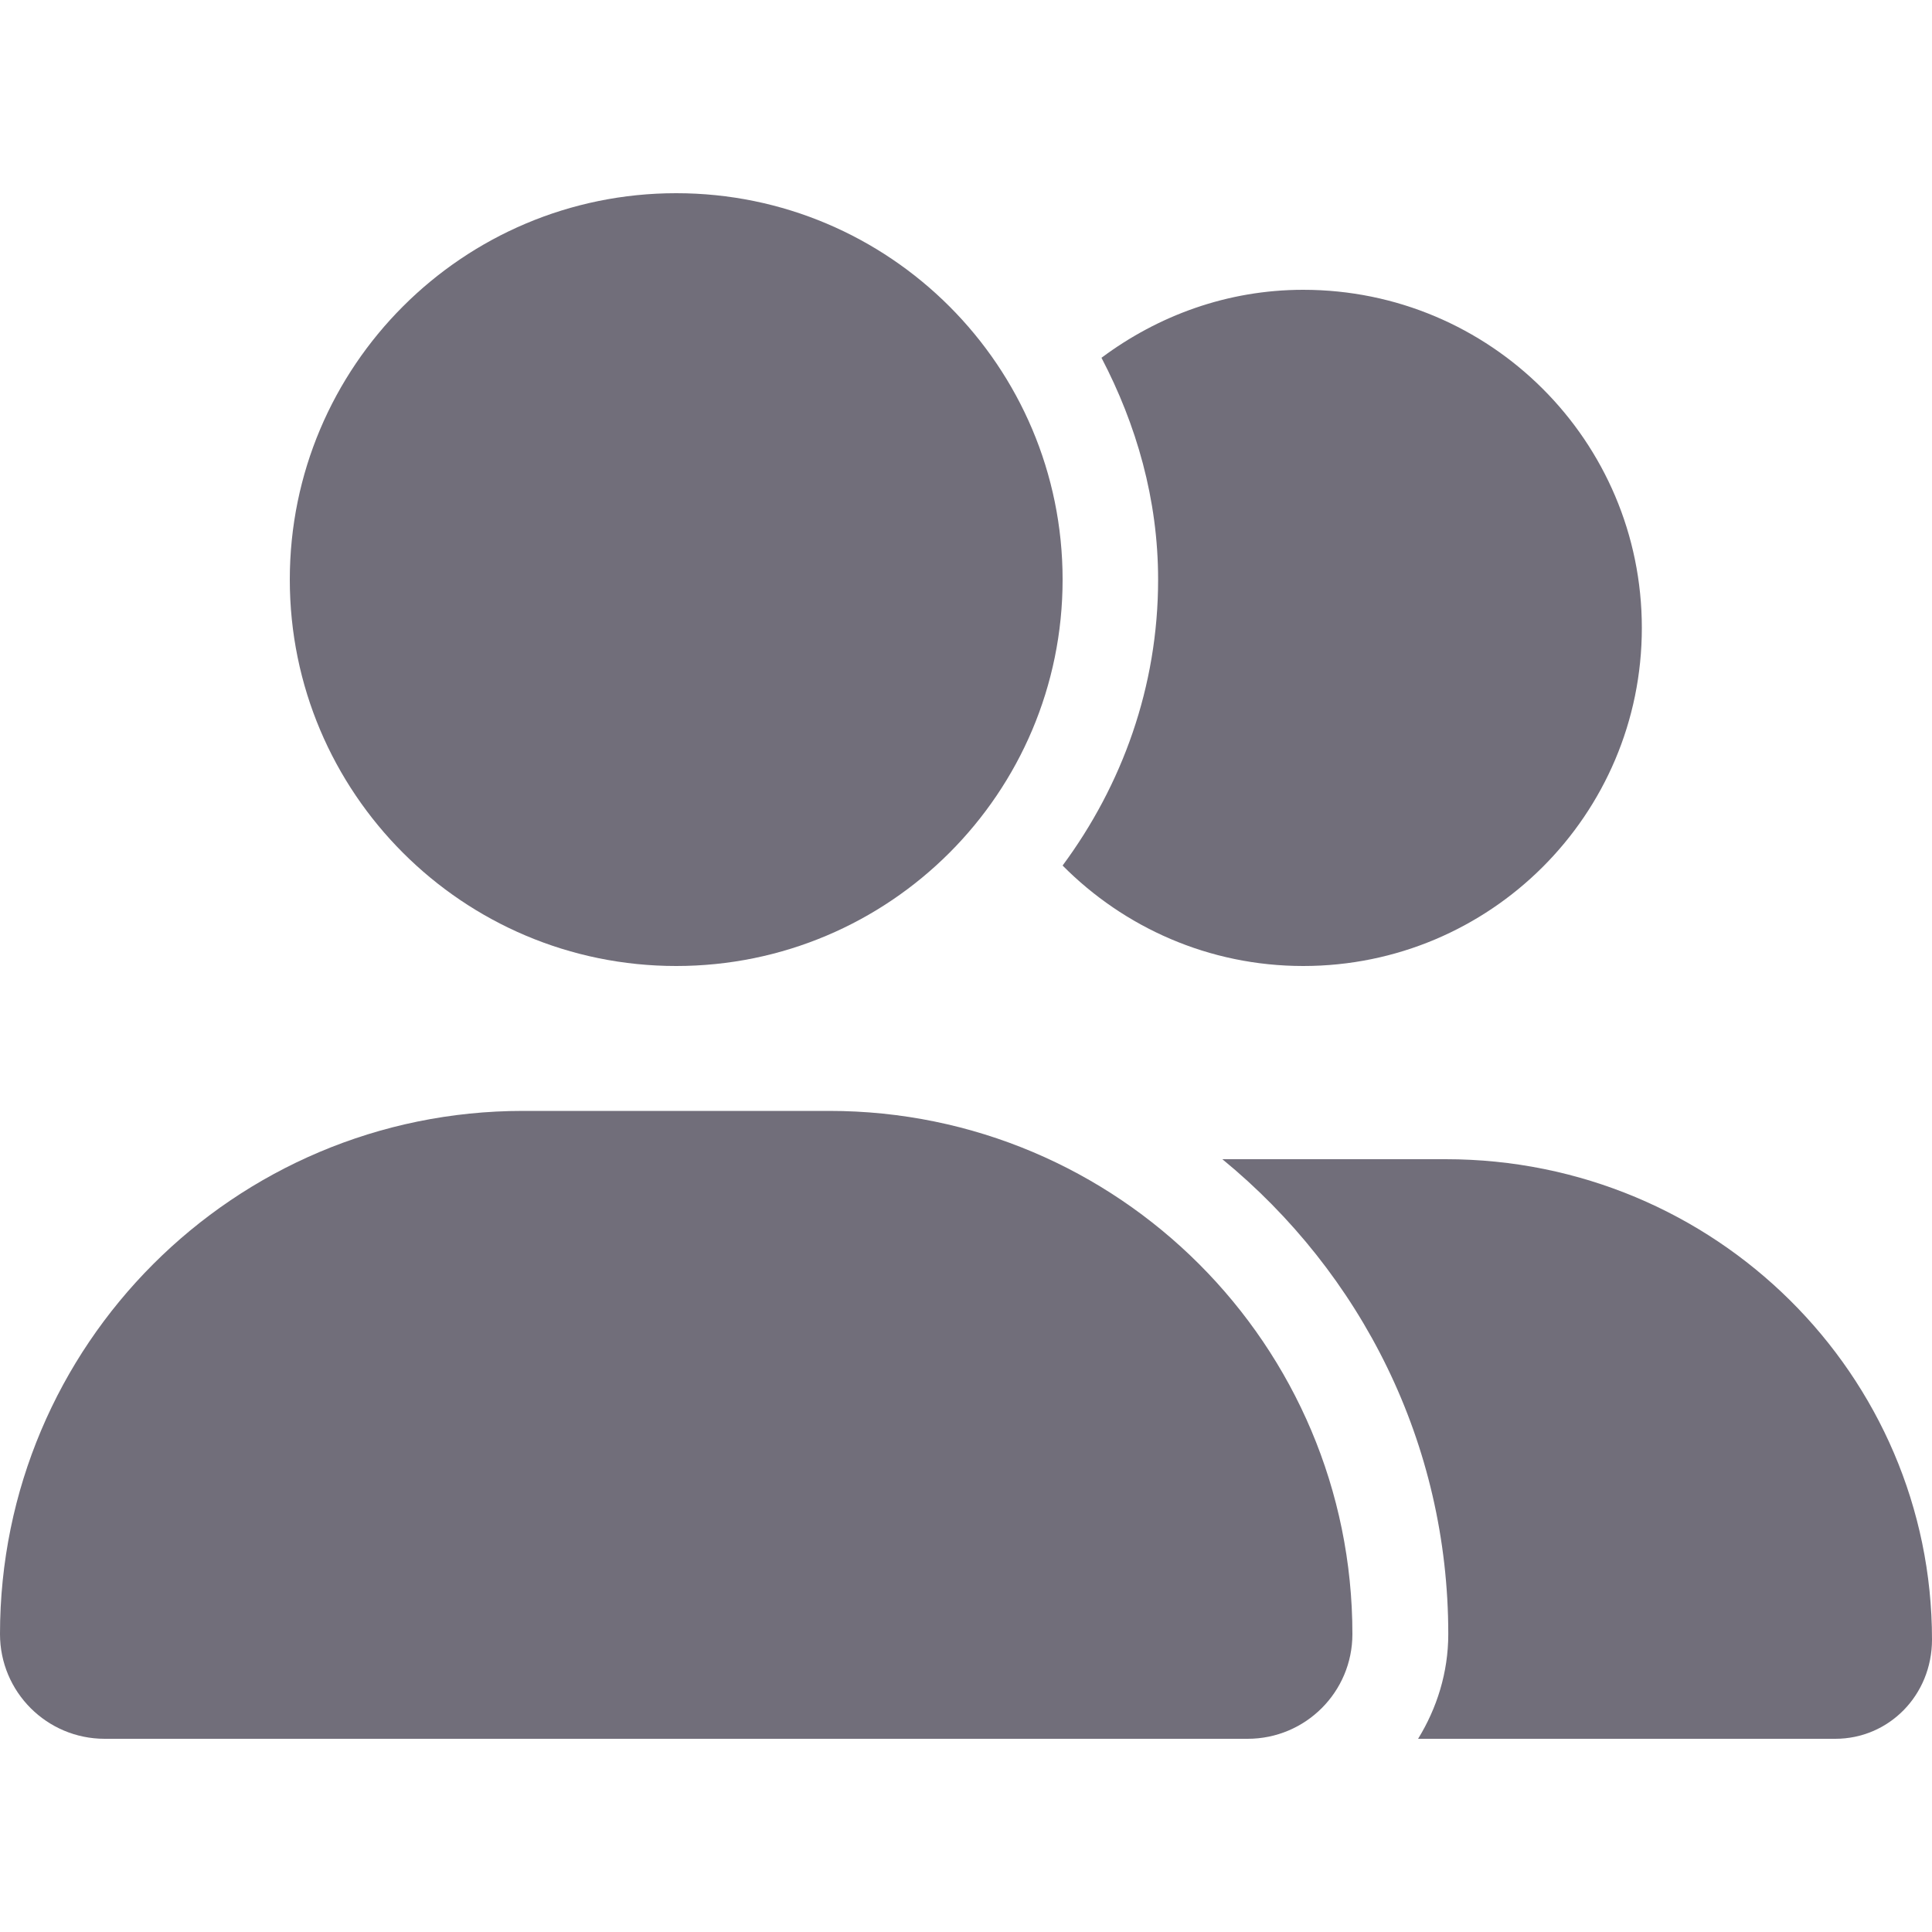
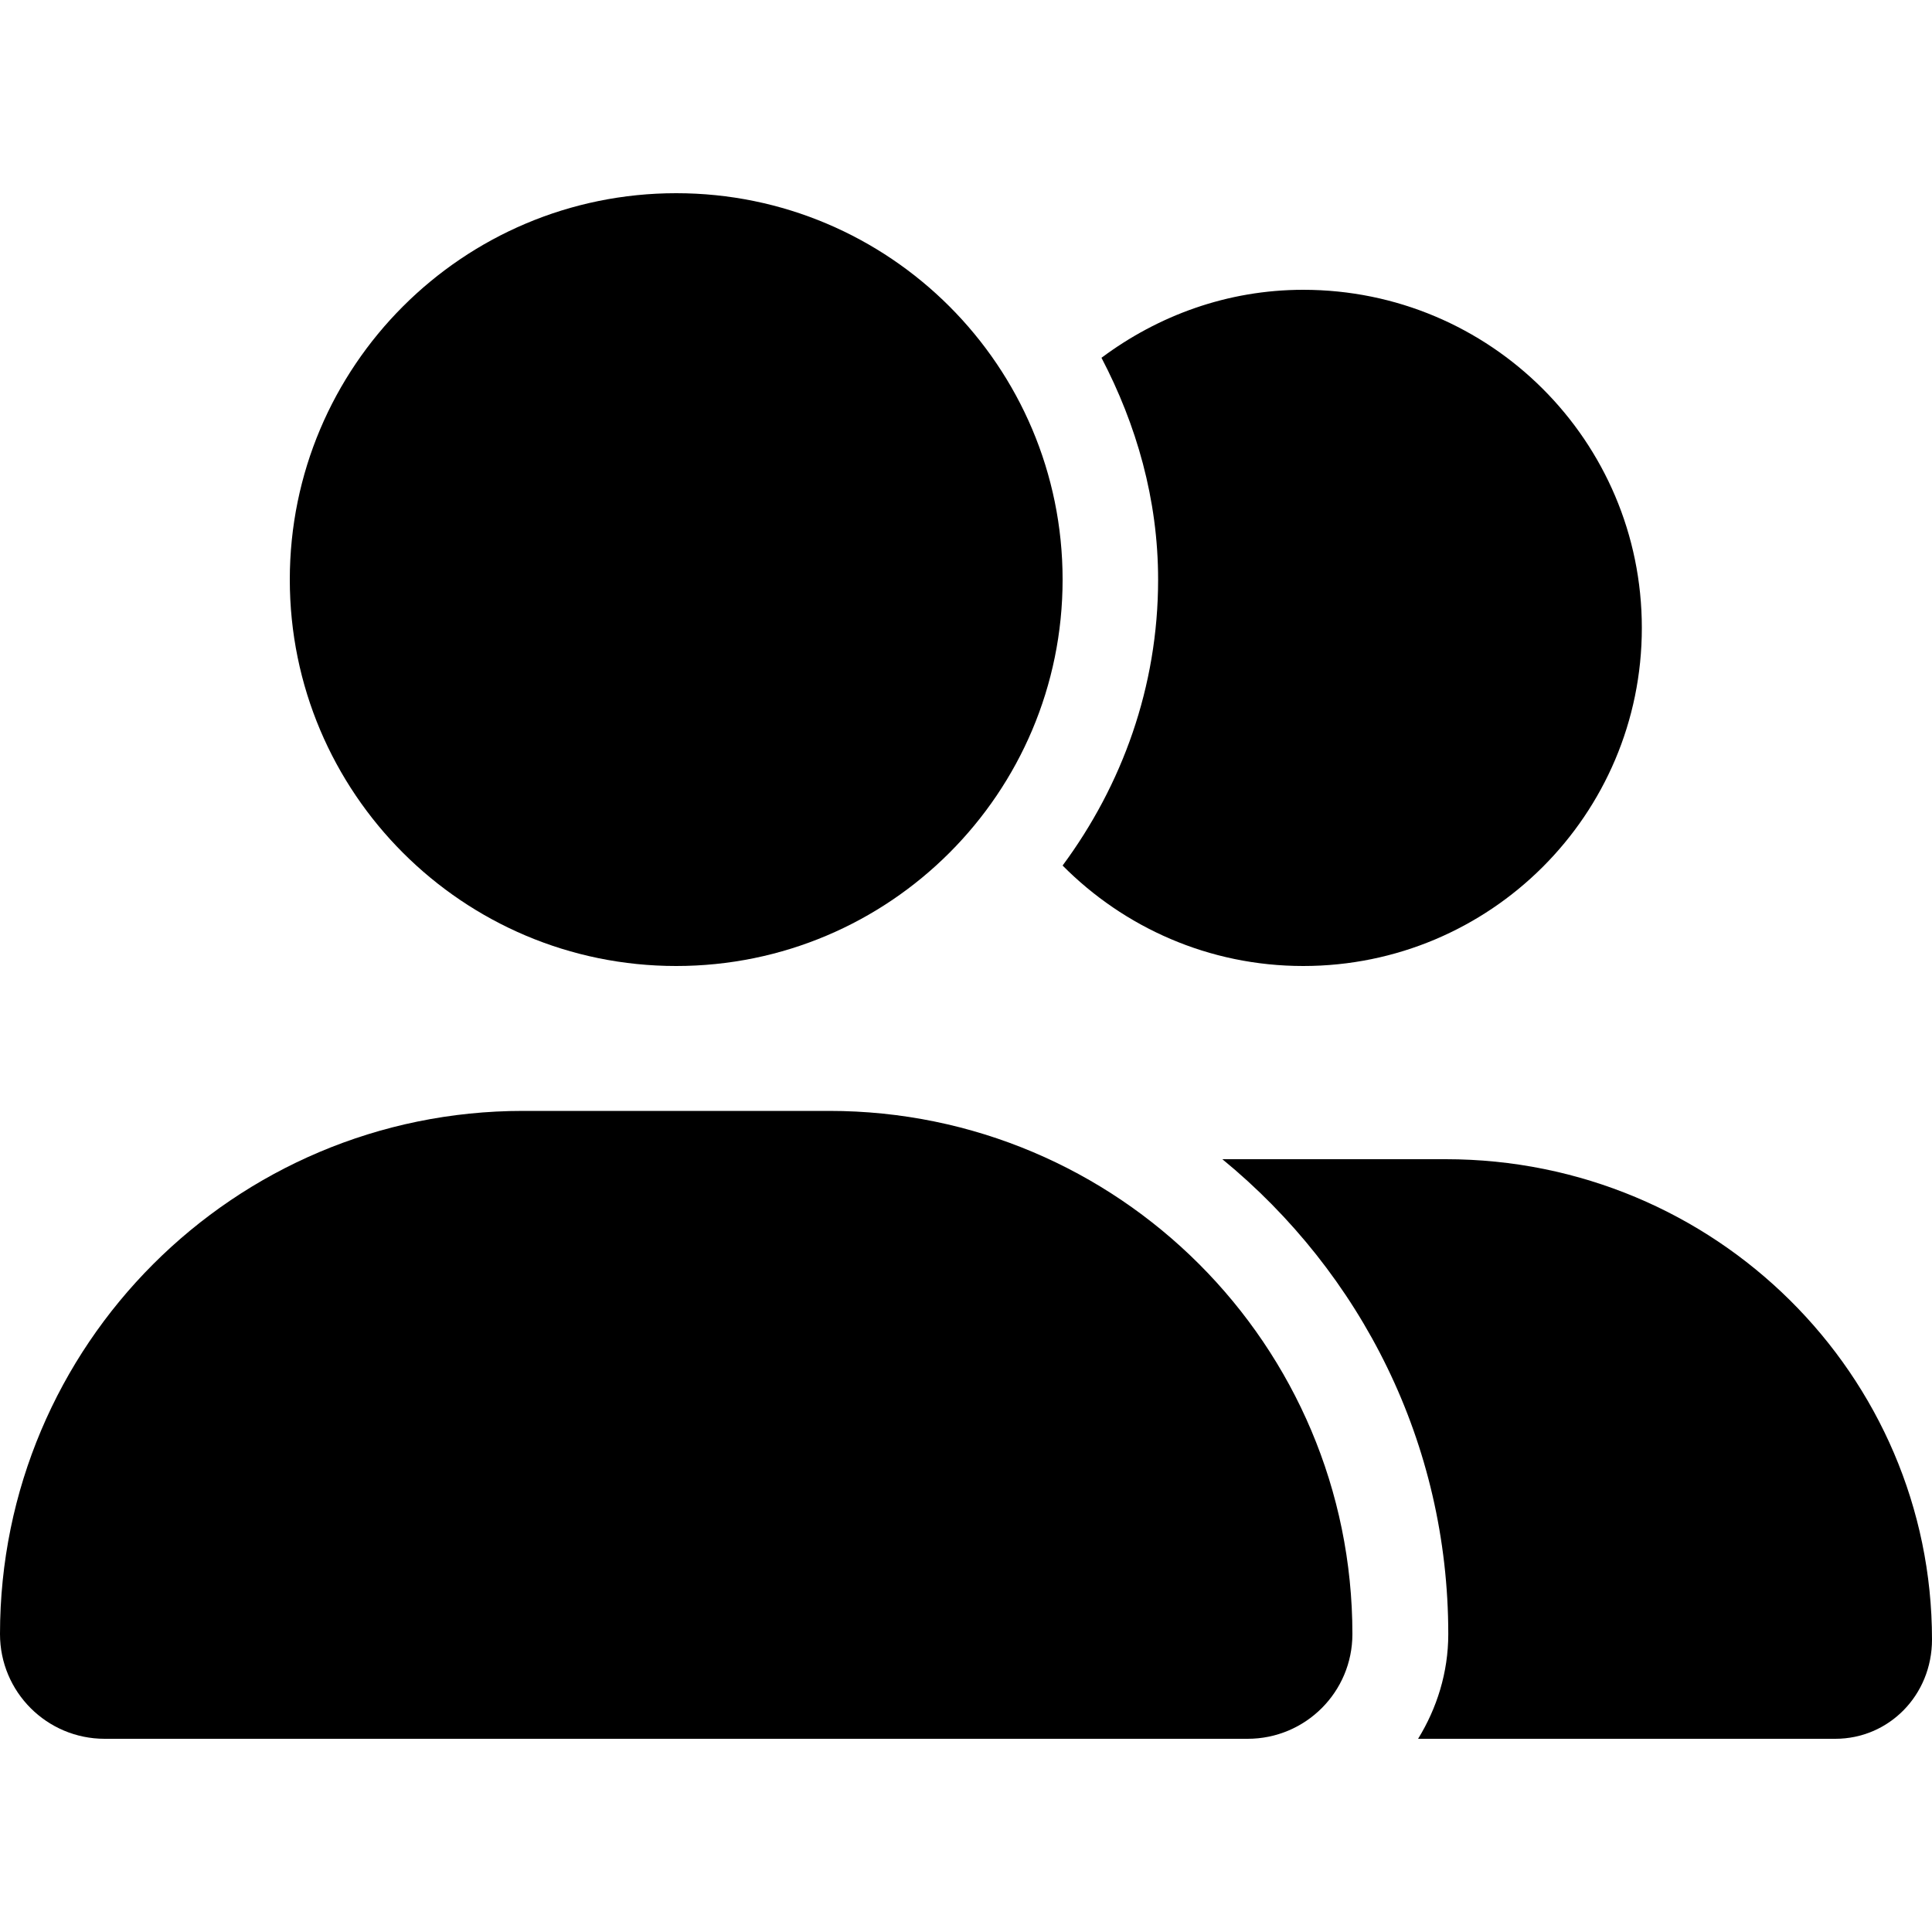
- <svg xmlns="http://www.w3.org/2000/svg" viewBox="0 0 16 16" fill="currentColor">
-   <path d="M5.6 8C7.367 8 8.8 6.567 8.8 4.8C8.8 3.033 7.367 1.6 5.6 1.6C3.833 1.6 2.4 3.033 2.4 4.8C2.4 6.567 3.833 8 5.6 8ZM6.867 9.2H4.332C1.939 9.2 0 11.14 0 13.533C0 14.012 0.388 14.4 0.867 14.4H10.332C10.812 14.4 11.2 14.012 11.2 13.533C11.2 11.14 9.26 9.2 6.867 9.2Z" fill="rgba(47, 43, 61, 0.68)" />
-   <path d="M11.972 9.6H10.123C11.273 10.543 11.994 11.953 11.994 13.533C11.994 13.852 11.899 14.148 11.744 14.4H15.199C15.642 14.4 16 14.04 16 13.578C16 11.39 14.207 9.6 11.972 9.6ZM10.793 8C12.342 8 13.597 6.747 13.597 5.2C13.597 3.652 12.342 2.4 10.793 2.4C10.164 2.4 9.59 2.614 9.122 2.963C9.411 3.516 9.591 4.135 9.591 4.8C9.591 5.688 9.292 6.503 8.8 7.168C9.308 7.68 10.011 8 10.793 8Z" fill="rgba(47, 43, 61, 0.68)" />
+ <svg xmlns="http://www.w3.org/2000/svg" viewBox="0 0 16 16" width="1em" height="1em" fill="currentColor">
+   <path d="M5.6 8C7.367 8 8.8 6.567 8.8 4.8C8.8 3.033 7.367 1.6 5.6 1.6C3.833 1.6 2.4 3.033 2.4 4.8C2.4 6.567 3.833 8 5.6 8ZM6.867 9.2H4.332C1.939 9.2 0 11.14 0 13.533C0 14.012 0.388 14.4 0.867 14.4H10.332C10.812 14.4 11.2 14.012 11.2 13.533C11.2 11.14 9.26 9.2 6.867 9.2Z">
+         </path>
+   <path d="M11.972 9.6H10.123C11.273 10.543 11.994 11.953 11.994 13.533C11.994 13.852 11.899 14.148 11.744 14.4H15.199C15.642 14.4 16 14.04 16 13.578C16 11.39 14.207 9.6 11.972 9.6ZM10.793 8C12.342 8 13.597 6.747 13.597 5.2C13.597 3.652 12.342 2.4 10.793 2.4C10.164 2.4 9.59 2.614 9.122 2.963C9.411 3.516 9.591 4.135 9.591 4.8C9.591 5.688 9.292 6.503 8.8 7.168C9.308 7.68 10.011 8 10.793 8Z">
+         </path>
</svg>
